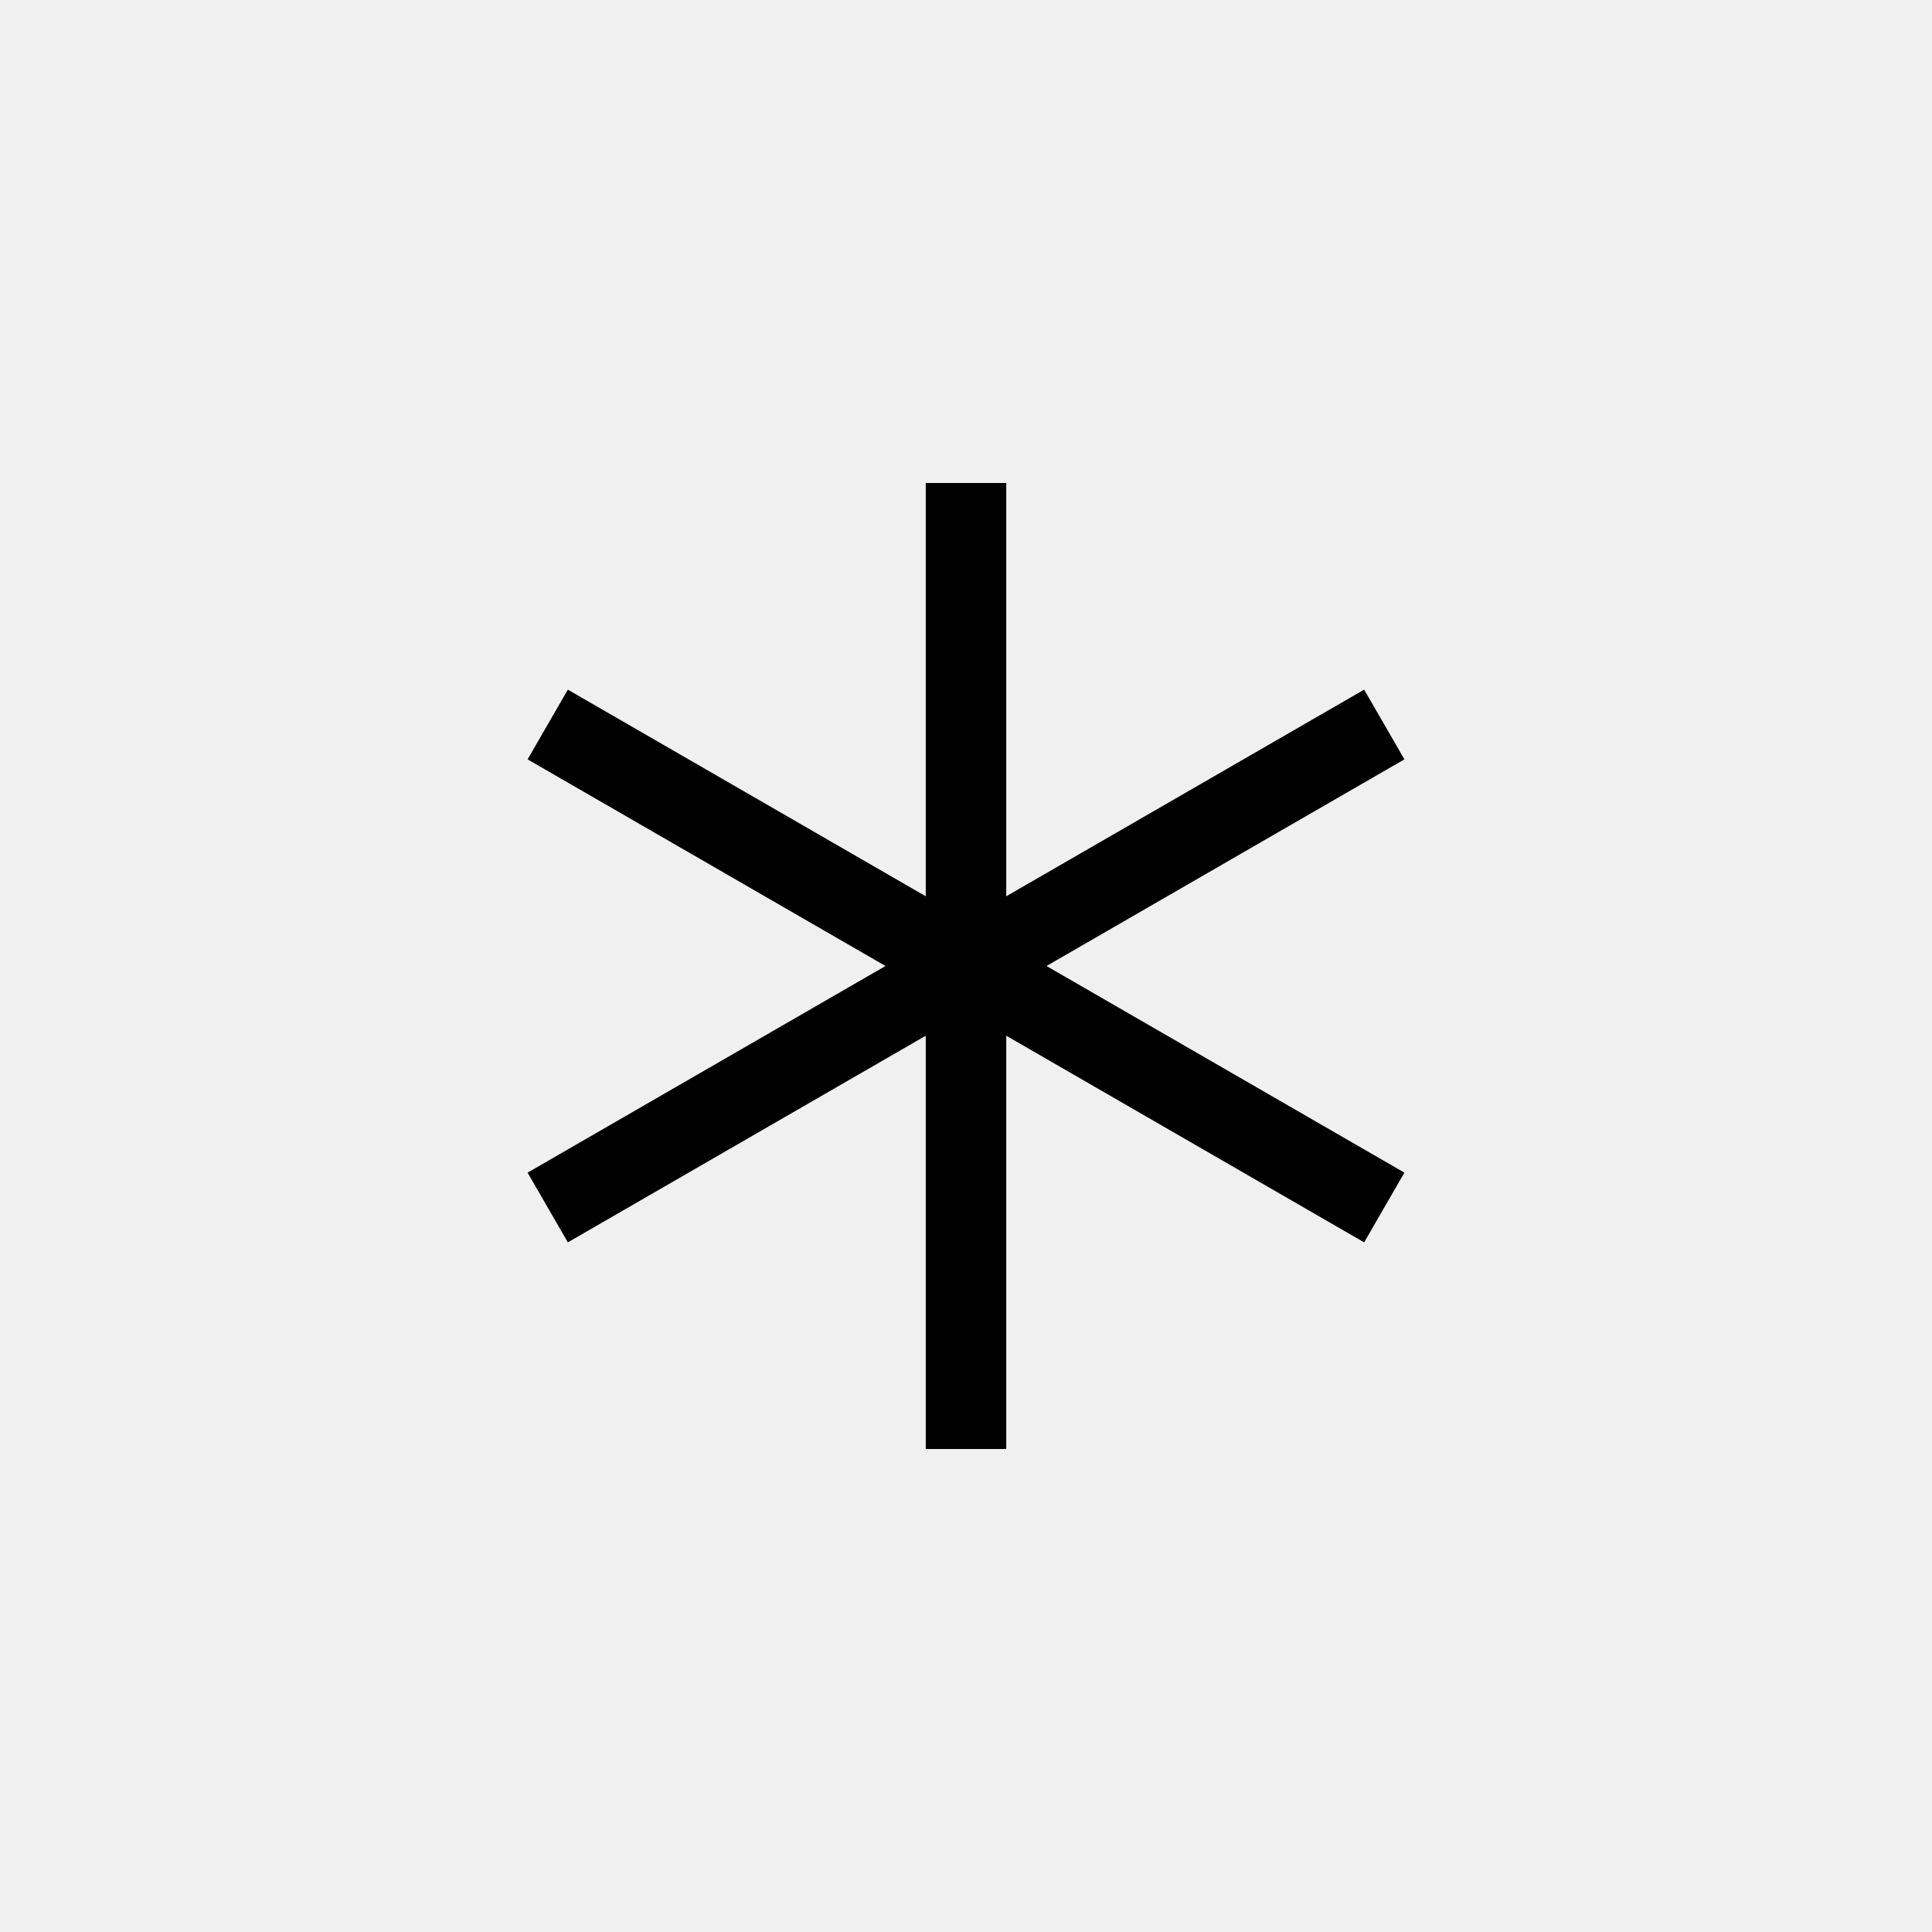
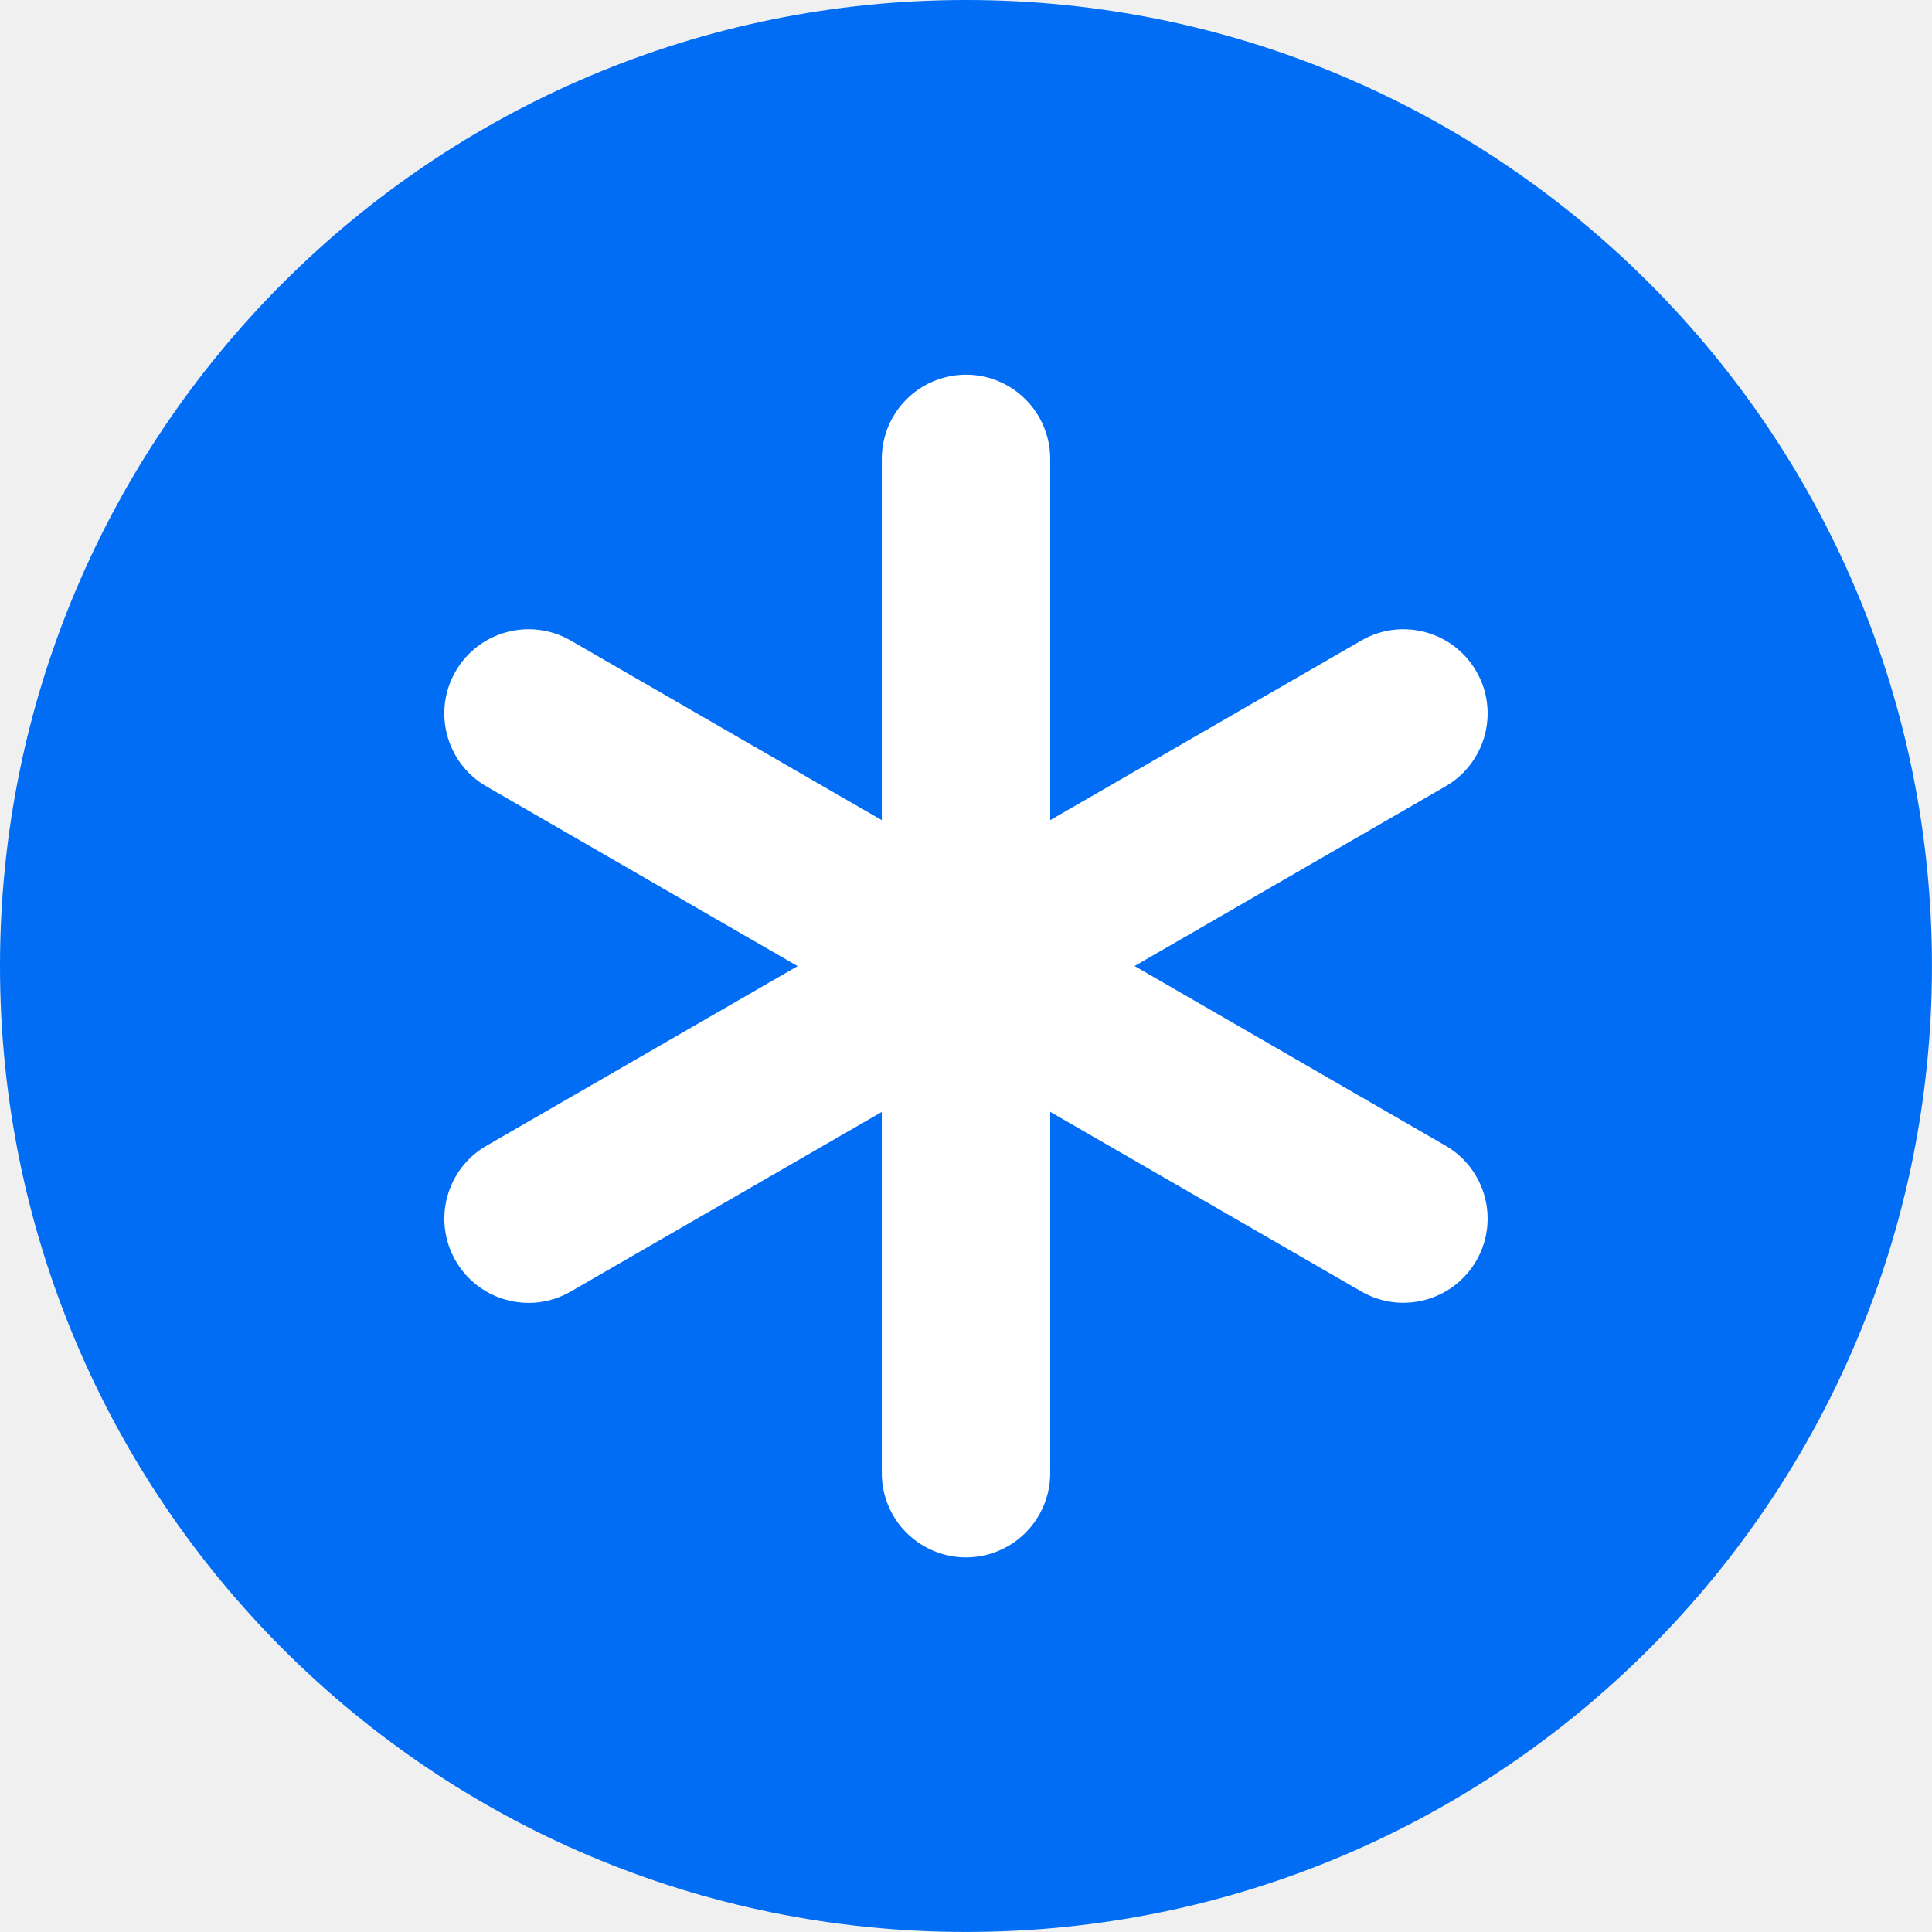
- <svg xmlns="http://www.w3.org/2000/svg" width="40" height="40" viewBox="0 0 24 24" fill="none" stroke="currentColor" strokeWidth="2" strokeLinecap="round" strokeLinejoin="round" className="lucide lucide-asterisk-icon lucide-asterisk">
-   <path d="M12 6v12" />
-   <path d="M17.196 9 6.804 15" />
-   <path d="m6.804 9 10.392 6" />
+ <svg xmlns="http://www.w3.org/2000/svg" viewBox="0 0 422.55 422.55">
+   <defs>
+     <style>.cls-1{fill:#016df4;}.cls-2{fill:#fff;}</style>
+   </defs>
+   <g id="Layer_2" data-name="Layer 2">
+     <g id="Layer_1-2" data-name="Layer 1">
+       <circle class="cls-1" cx="211.27" cy="211.27" r="211.27" />
+       <path class="cls-2" d="M316.15,250.57l-68-39.29,68-39.3a18.41,18.41,0,1,0-18.41-31.89l-68.05,39.29V100.8a18.42,18.42,0,1,0-36.83,0v78.58l-68.05-39.29A18.41,18.41,0,0,0,106.39,172l68.06,39.3-68.06,39.29a18.41,18.41,0,1,0,18.42,31.89l68.05-39.29v78.58a18.42,18.42,0,1,0,36.83,0V243.17l68.05,39.29a18.41,18.41,0,0,0,18.41-31.89Z" />
+     </g>
+   </g>
</svg>
